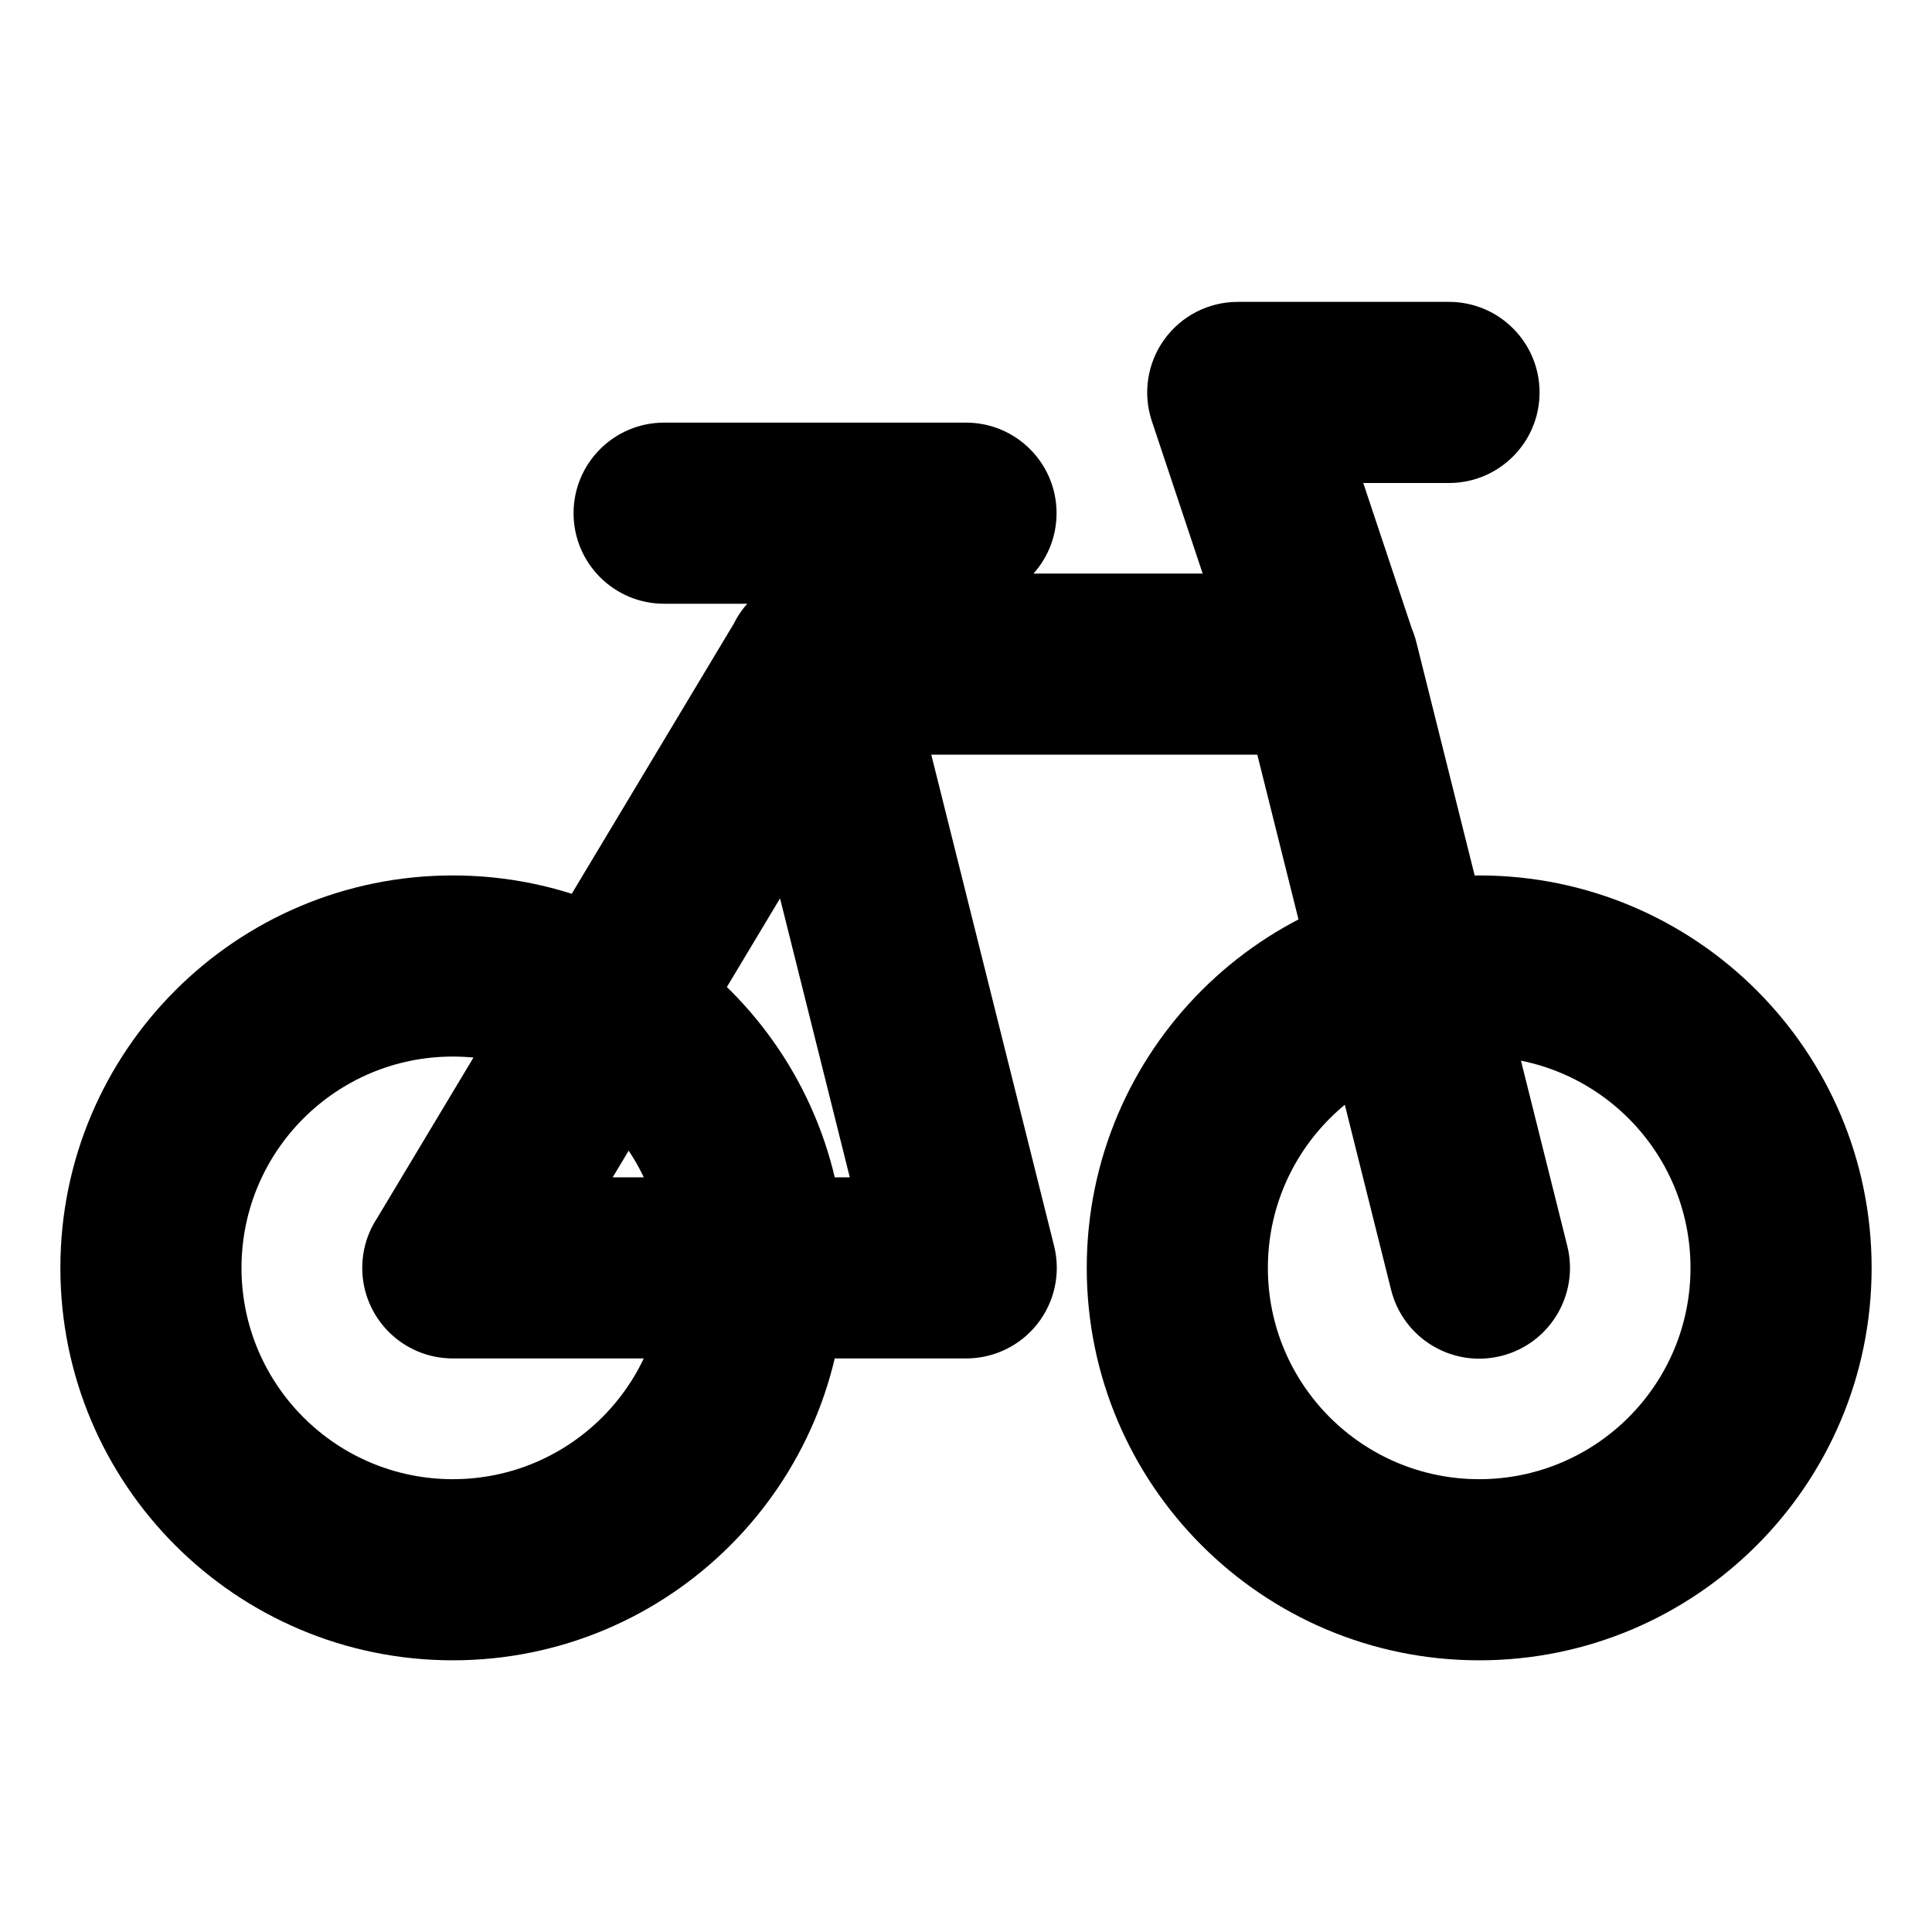
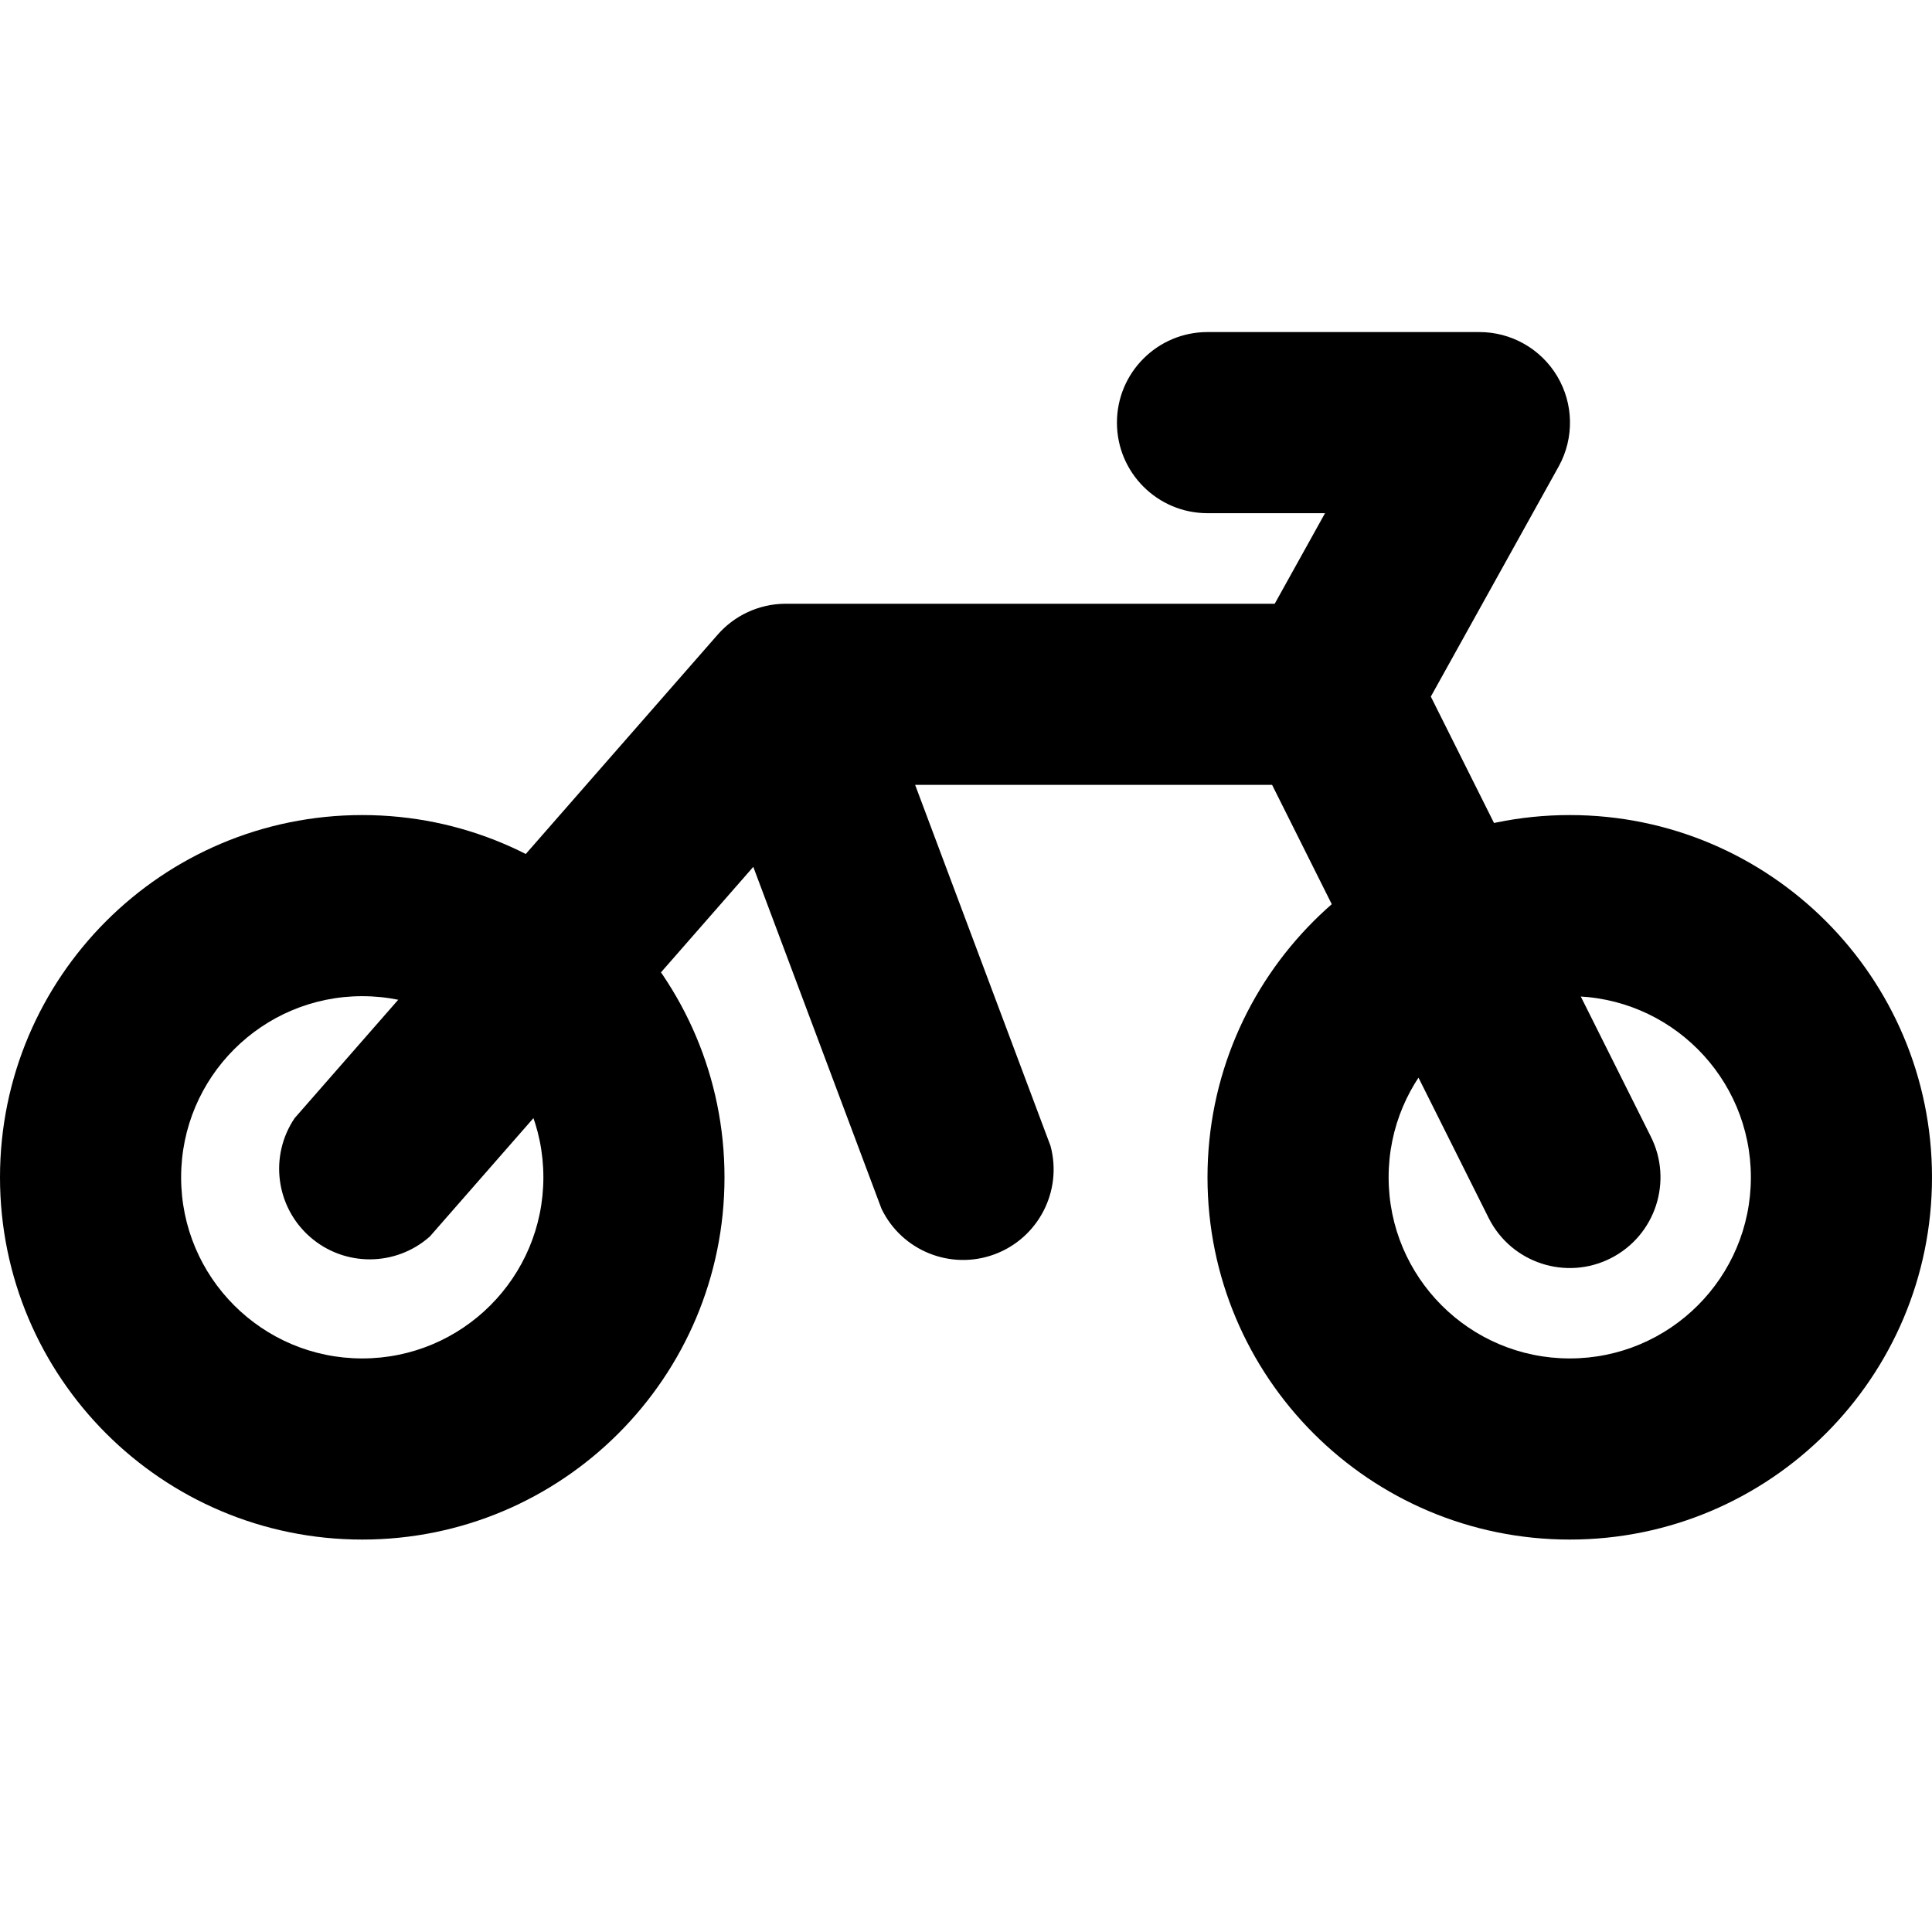
<svg xmlns="http://www.w3.org/2000/svg" viewBox="0 0 16 16">
-   <path d="M0.5 10.5A3.25 3.25 0 0 1 7 10.5A3.25 3.25 0 0 1 0.5 10.5ZM2 10.5A1.75 1.75 0 0 0 5.5 10.5A1.75 1.75 0 0 0 2 10.5ZM9 10.5A3.25 3.25 0 0 1 15.5 10.5A3.25 3.25 0 0 1 9 10.5ZM10.5 10.5A1.75 1.75 0 0 0 14 10.5A1.75 1.75 0 0 0 10.5 10.5ZM3.11 10.11L6.11 5.11A0.75 0.75 0 0 1 6.75 4.75L11 4.75A0.75 0.75 0 0 1 11.73 5.32L12.98 10.32A0.75 0.75 0 0 1 11.52 10.68L10.27 5.68L11 5.5L11 6.25L6.75 6.25L6.75 5.5L7.39 5.89L4.39 10.89A0.75 0.75 0 0 1 3.11 10.11ZM7.48 5.32L8.73 10.32A0.75 0.75 0 0 1 8 11.25L3.75 11.25A0.75 0.75 0 0 1 3.75 9.75L8 9.75L8 10.5L7.27 10.68L6.02 5.68A0.75 0.75 0 0 1 7.48 5.32ZM5.5 3.5L8 3.5A0.75 0.75 0 0 1 8 5L5.5 5A0.75 0.75 0 0 1 5.5 3.5ZM10.29 5.74L9.54 3.49A0.75 0.75 0 0 1 10.25 2.5L12 2.5A0.75 0.75 0 0 1 12 4L10.25 4L10.25 3.25L10.96 3.01L11.71 5.26A0.75 0.75 0 0 1 10.29 5.74Z" />
+   <path d="M0 9.75A3 3 0 0 1 6 9.75A3 3 0 0 1 0 9.75ZM1.5 9.75A1.5 1.5 0 0 0 4.5 9.75A1.5 1.5 0 0 0 1.5 9.75ZM10 9.75A3 3 0 0 1 16 9.75A3 3 0 0 1 10 9.75ZM11.5 9.75A1.5 1.5 0 0 0 14.5 9.75A1.5 1.5 0 0 0 11.5 9.75ZM2.44 9.26L5.94 5.26A0.75 0.75 0 0 1 6.5 5L11 5A0.75 0.75 0 0 1 11.67 5.41L13.67 9.41A0.75 0.75 0 0 1 12.33 10.09L10.33 6.09L11 5.75L11 6.5L6.5 6.5L6.5 5.75L7.06 6.24L3.56 10.24A0.75 0.75 0 0 1 2.44 9.26ZM7.2 5.49L8.7 9.49A0.75 0.75 0 0 1 7.3 10.01L5.8 6.01A0.75 0.75 0 0 1 7.2 5.49ZM10 2.75L12.25 2.75A0.75 0.75 0 0 1 12.91 3.86L11.66 6.11A0.75 0.75 0 0 1 10.34 5.39L11.59 3.14L12.25 3.5L12.25 4.25L10 4.25A0.75 0.75 0 0 1 10 2.75Z" />
</svg>
